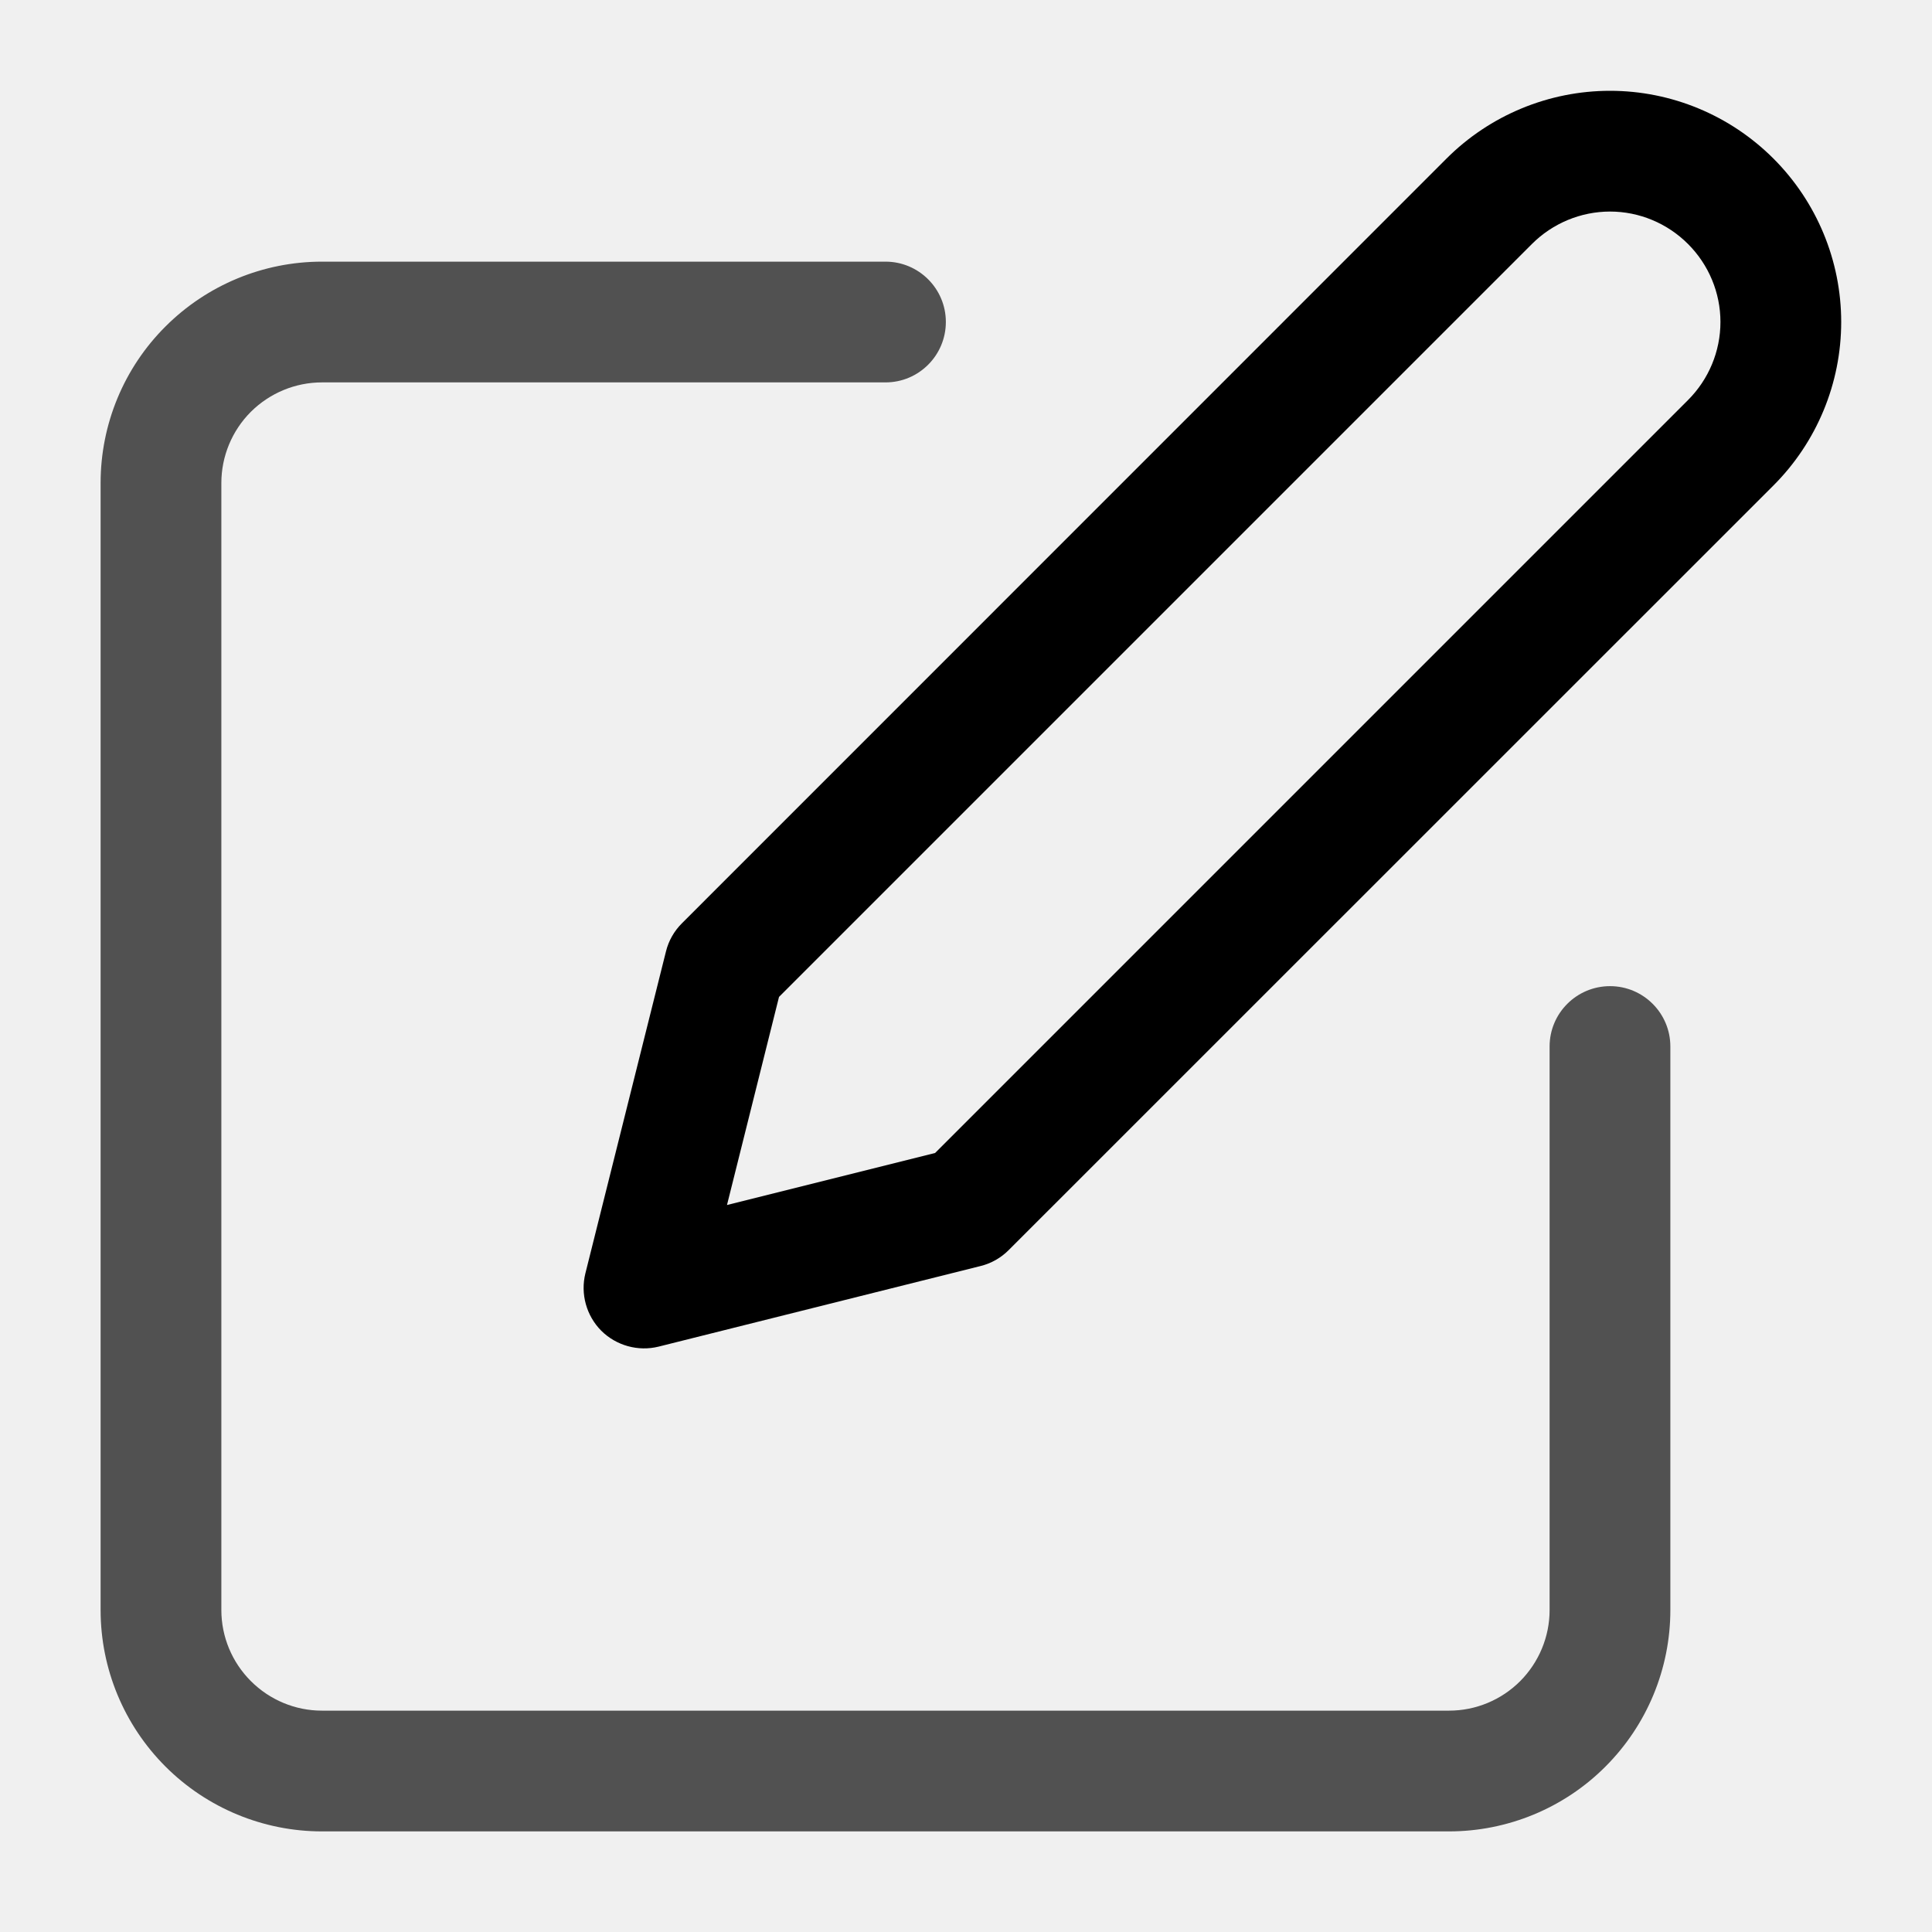
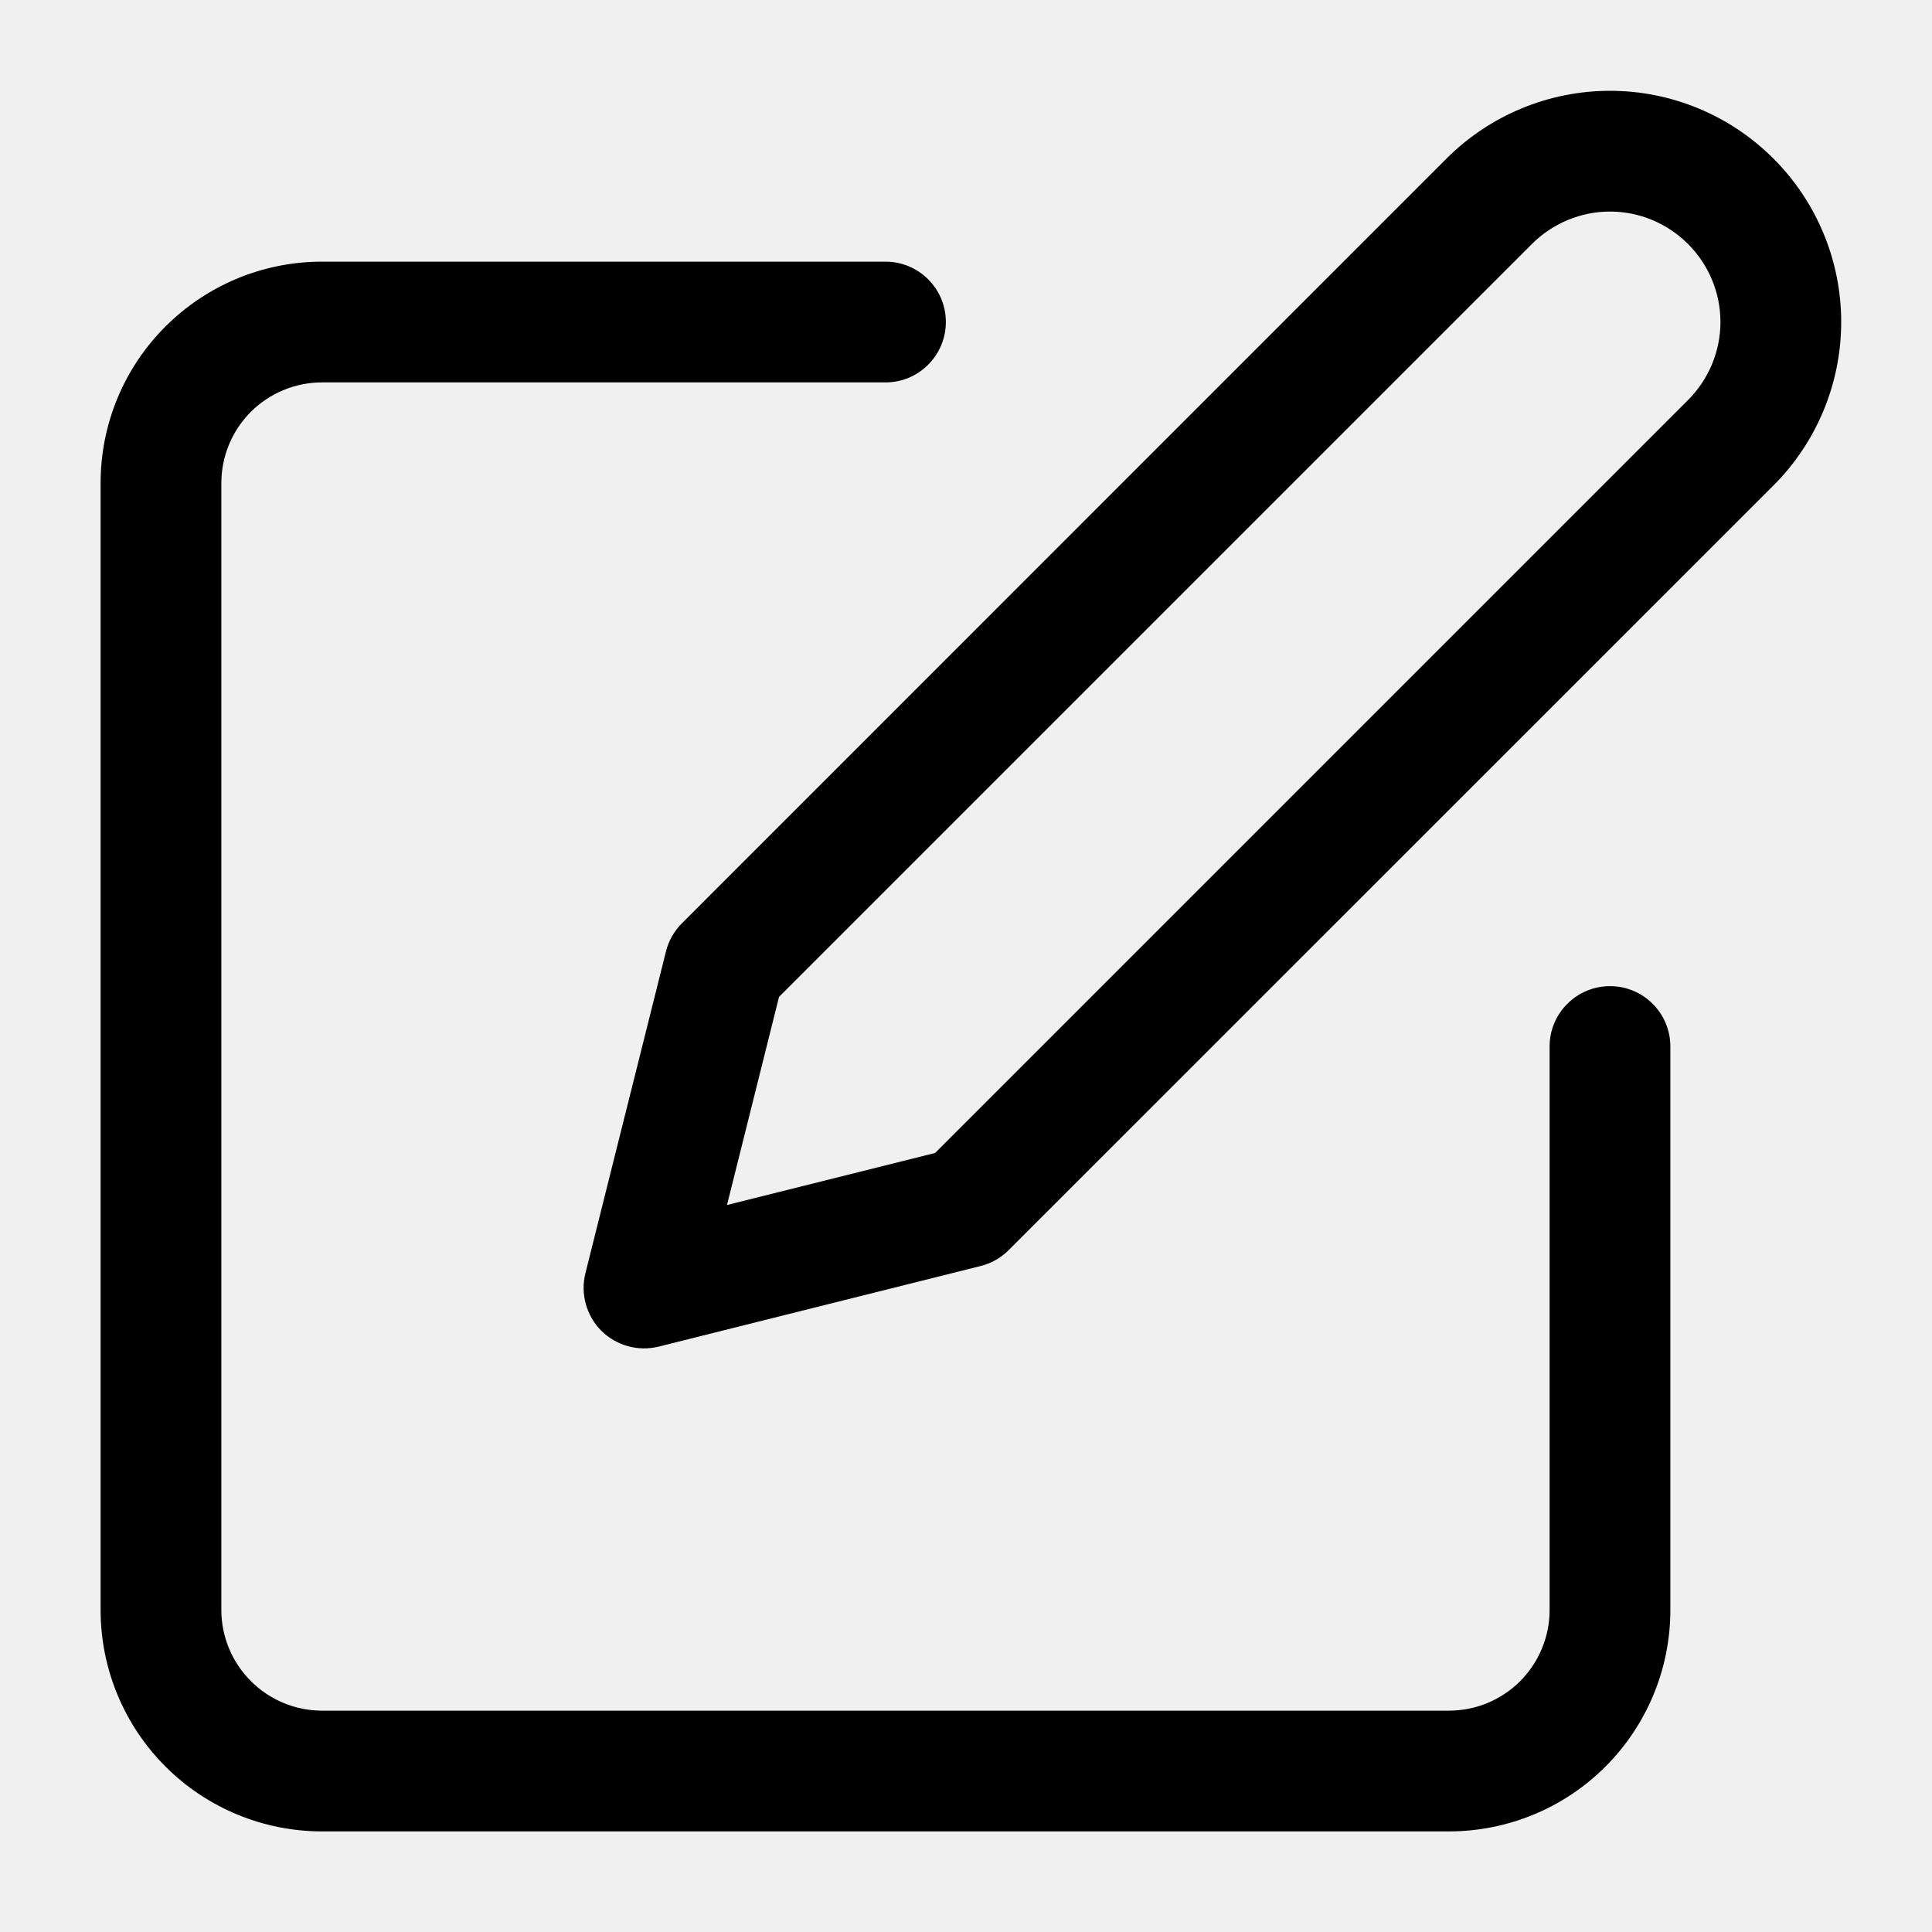
<svg xmlns="http://www.w3.org/2000/svg" width="14" height="14" viewBox="0 0 14 14" fill="none">
  <g clip-path="url(#clip0_104_374)">
-     <path fill-rule="evenodd" clip-rule="evenodd" d="M1.199 2.366C1.5 2.065 1.908 1.896 2.333 1.896H6.417C6.658 1.896 6.854 2.092 6.854 2.333C6.854 2.575 6.658 2.771 6.417 2.771H2.333C2.14 2.771 1.955 2.848 1.818 2.984C1.681 3.121 1.604 3.307 1.604 3.5V11.667C1.604 11.86 1.681 12.045 1.818 12.182C1.955 12.319 2.14 12.396 2.333 12.396H10.5C10.694 12.396 10.879 12.319 11.016 12.182C11.152 12.045 11.229 11.86 11.229 11.667V7.583C11.229 7.342 11.425 7.146 11.667 7.146C11.908 7.146 12.104 7.342 12.104 7.583V11.667C12.104 12.092 11.935 12.5 11.634 12.801C11.334 13.102 10.925 13.271 10.5 13.271H2.333C1.908 13.271 1.5 13.102 1.199 12.801C0.898 12.5 0.729 12.092 0.729 11.667V3.5C0.729 3.074 0.898 2.666 1.199 2.366Z" fill="#515151" />
+     <path fill-rule="evenodd" clip-rule="evenodd" d="M1.199 2.366C1.5 2.065 1.908 1.896 2.333 1.896H6.417C6.658 1.896 6.854 2.092 6.854 2.333C6.854 2.575 6.658 2.771 6.417 2.771H2.333C2.14 2.771 1.955 2.848 1.818 2.984C1.681 3.121 1.604 3.307 1.604 3.5V11.667C1.604 11.86 1.681 12.045 1.818 12.182C1.955 12.319 2.14 12.396 2.333 12.396H10.5C10.694 12.396 10.879 12.319 11.016 12.182C11.152 12.045 11.229 11.86 11.229 11.667V7.583C11.229 7.342 11.425 7.146 11.667 7.146C11.908 7.146 12.104 7.342 12.104 7.583V11.667C12.104 12.092 11.935 12.5 11.634 12.801C11.334 13.102 10.925 13.271 10.5 13.271H2.333C1.908 13.271 1.5 13.102 1.199 12.801C0.898 12.5 0.729 12.092 0.729 11.667V3.5C0.729 3.074 0.898 2.666 1.199 2.366Z" fill="#000000" />
    <path fill-rule="evenodd" clip-rule="evenodd" d="M11.667 1.533C11.455 1.533 11.251 1.618 11.101 1.768L5.645 7.224L5.268 8.732L6.776 8.355L12.232 2.899C12.382 2.749 12.467 2.546 12.467 2.333C12.467 2.121 12.382 1.918 12.232 1.768C12.082 1.618 11.879 1.533 11.667 1.533ZM10.482 1.149C10.796 0.835 11.223 0.658 11.667 0.658C12.111 0.658 12.537 0.835 12.851 1.149C13.165 1.463 13.342 1.889 13.342 2.333C13.342 2.778 13.165 3.204 12.851 3.518L7.309 9.059C7.253 9.115 7.183 9.155 7.106 9.174L4.773 9.758C4.624 9.795 4.466 9.751 4.357 9.643C4.249 9.534 4.205 9.376 4.242 9.227L4.826 6.894C4.845 6.817 4.885 6.747 4.941 6.691L10.482 1.149Z" fill="#000000" />
  </g>
  <defs>
    <clipPath id="clip0_104_374">
      <rect width="14" height="14" fill="white" />
    </clipPath>
  </defs>
</svg>
